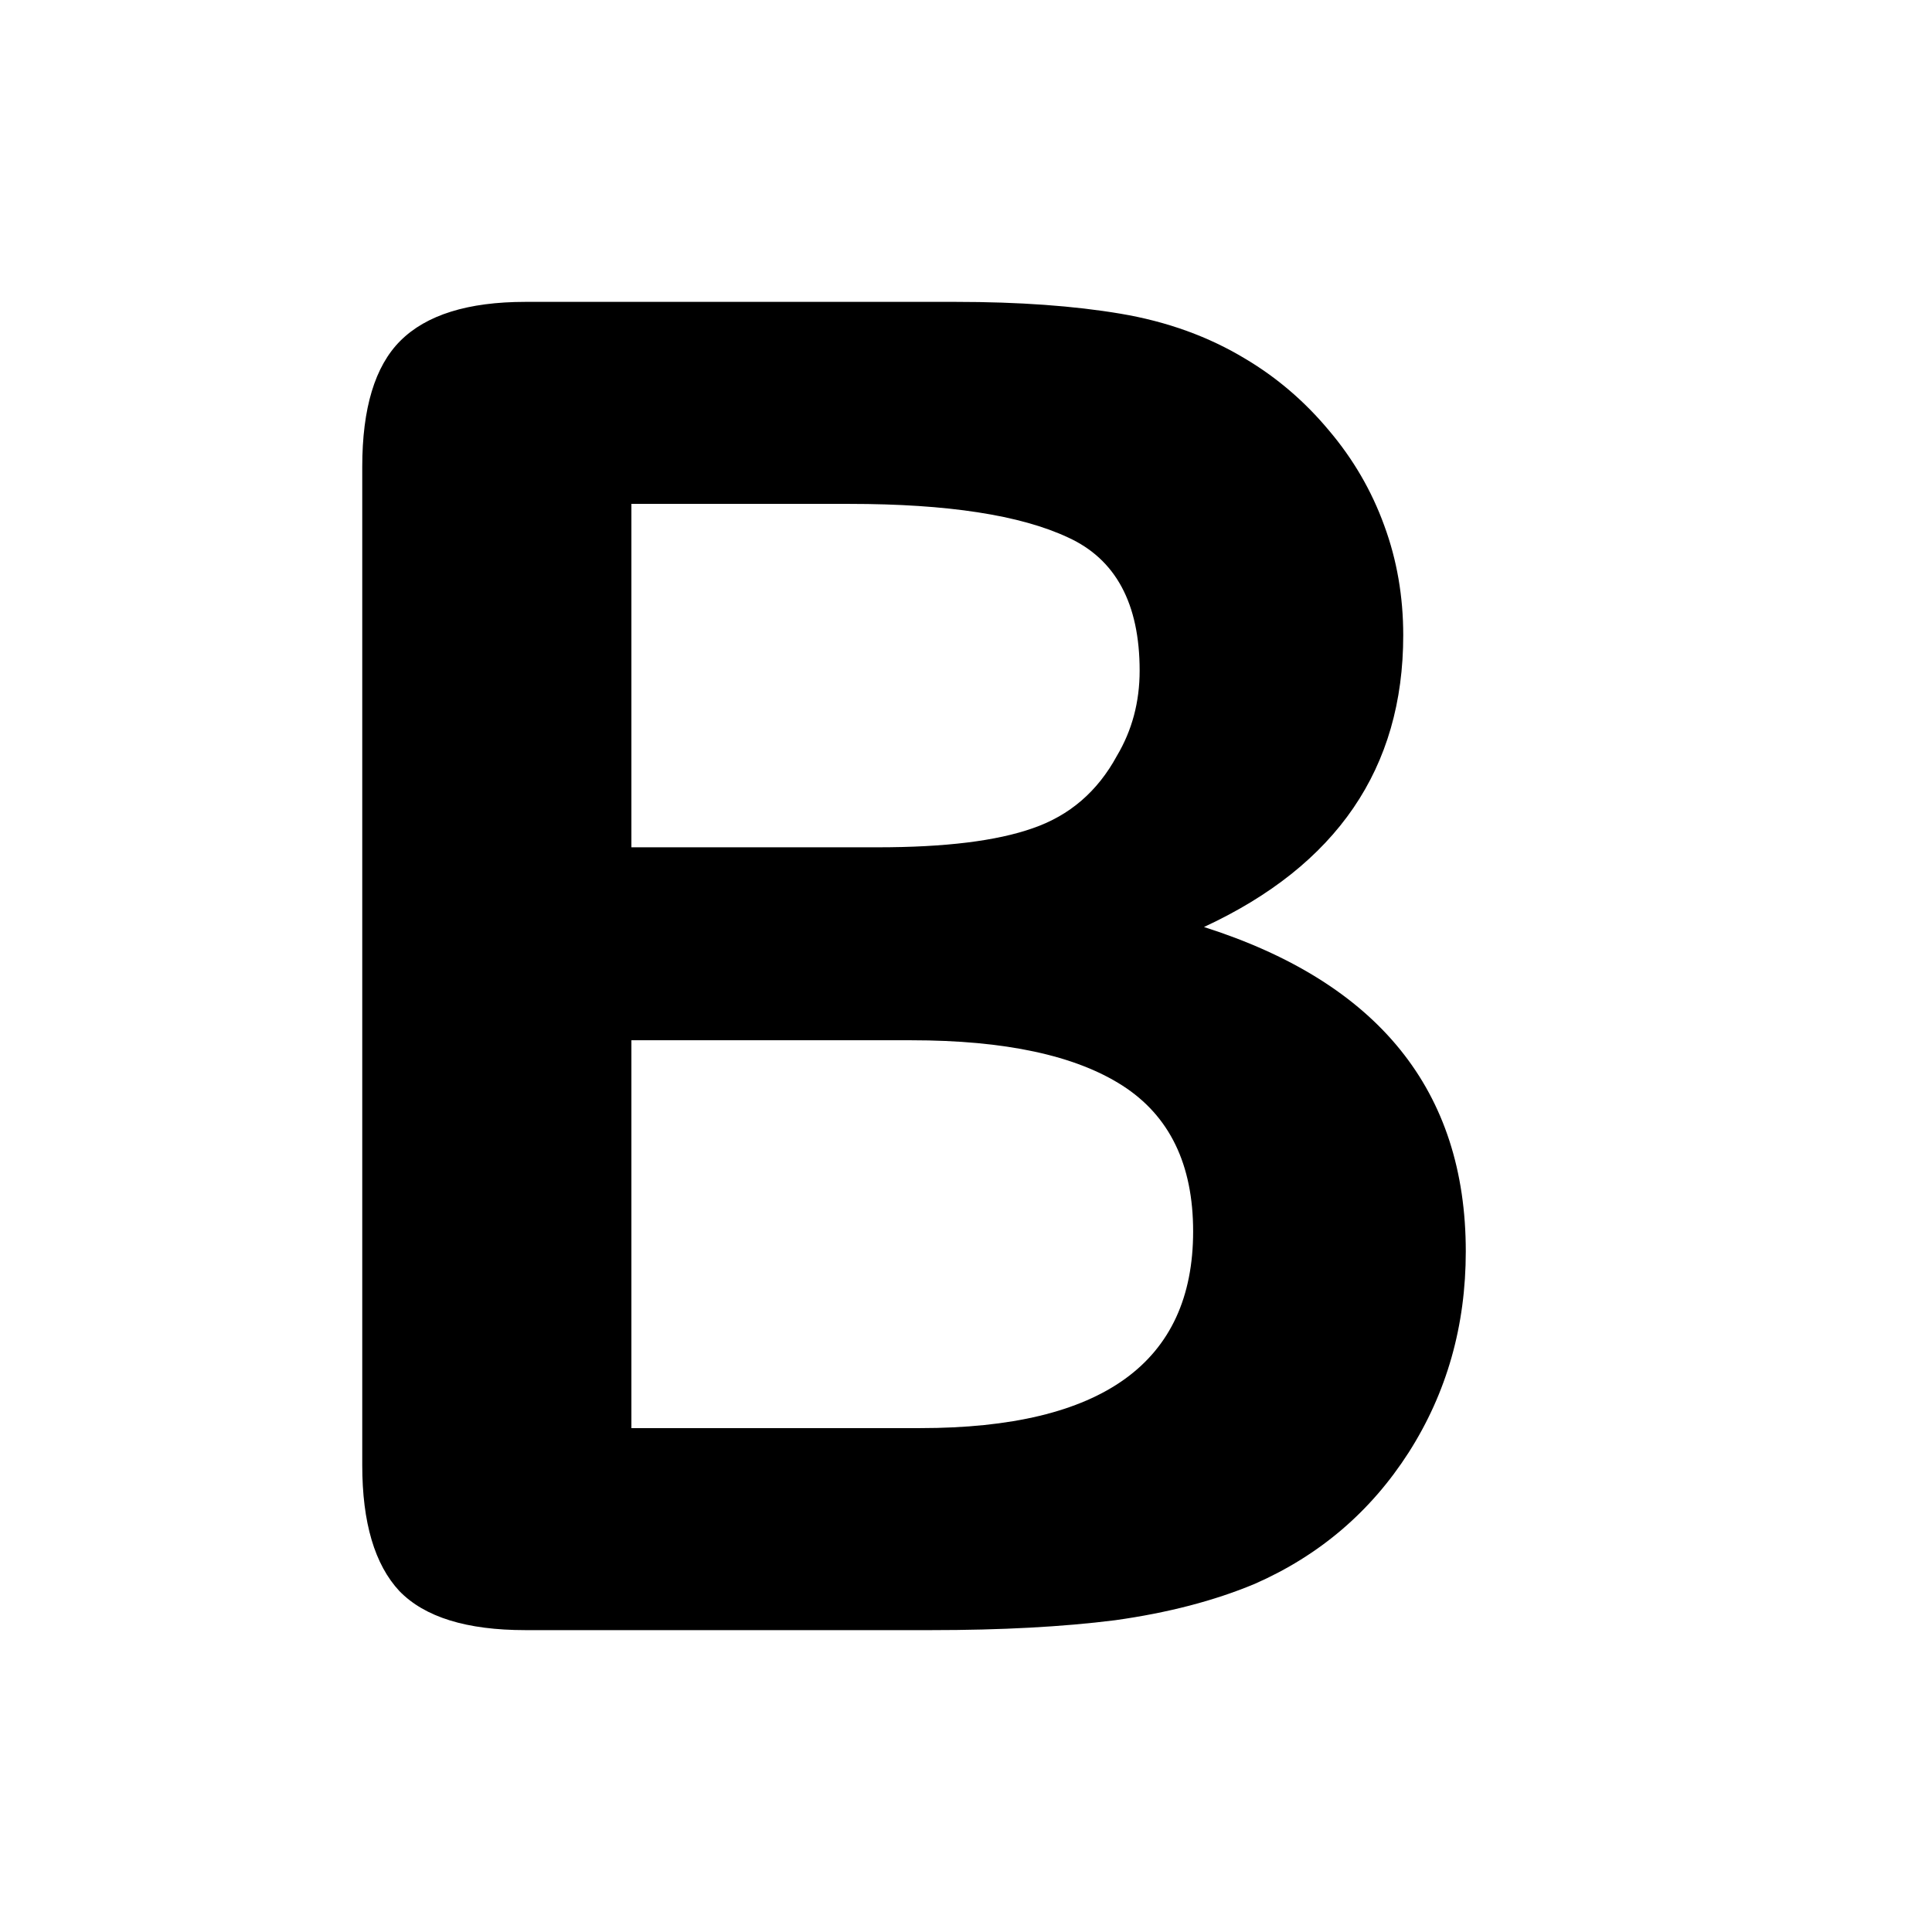
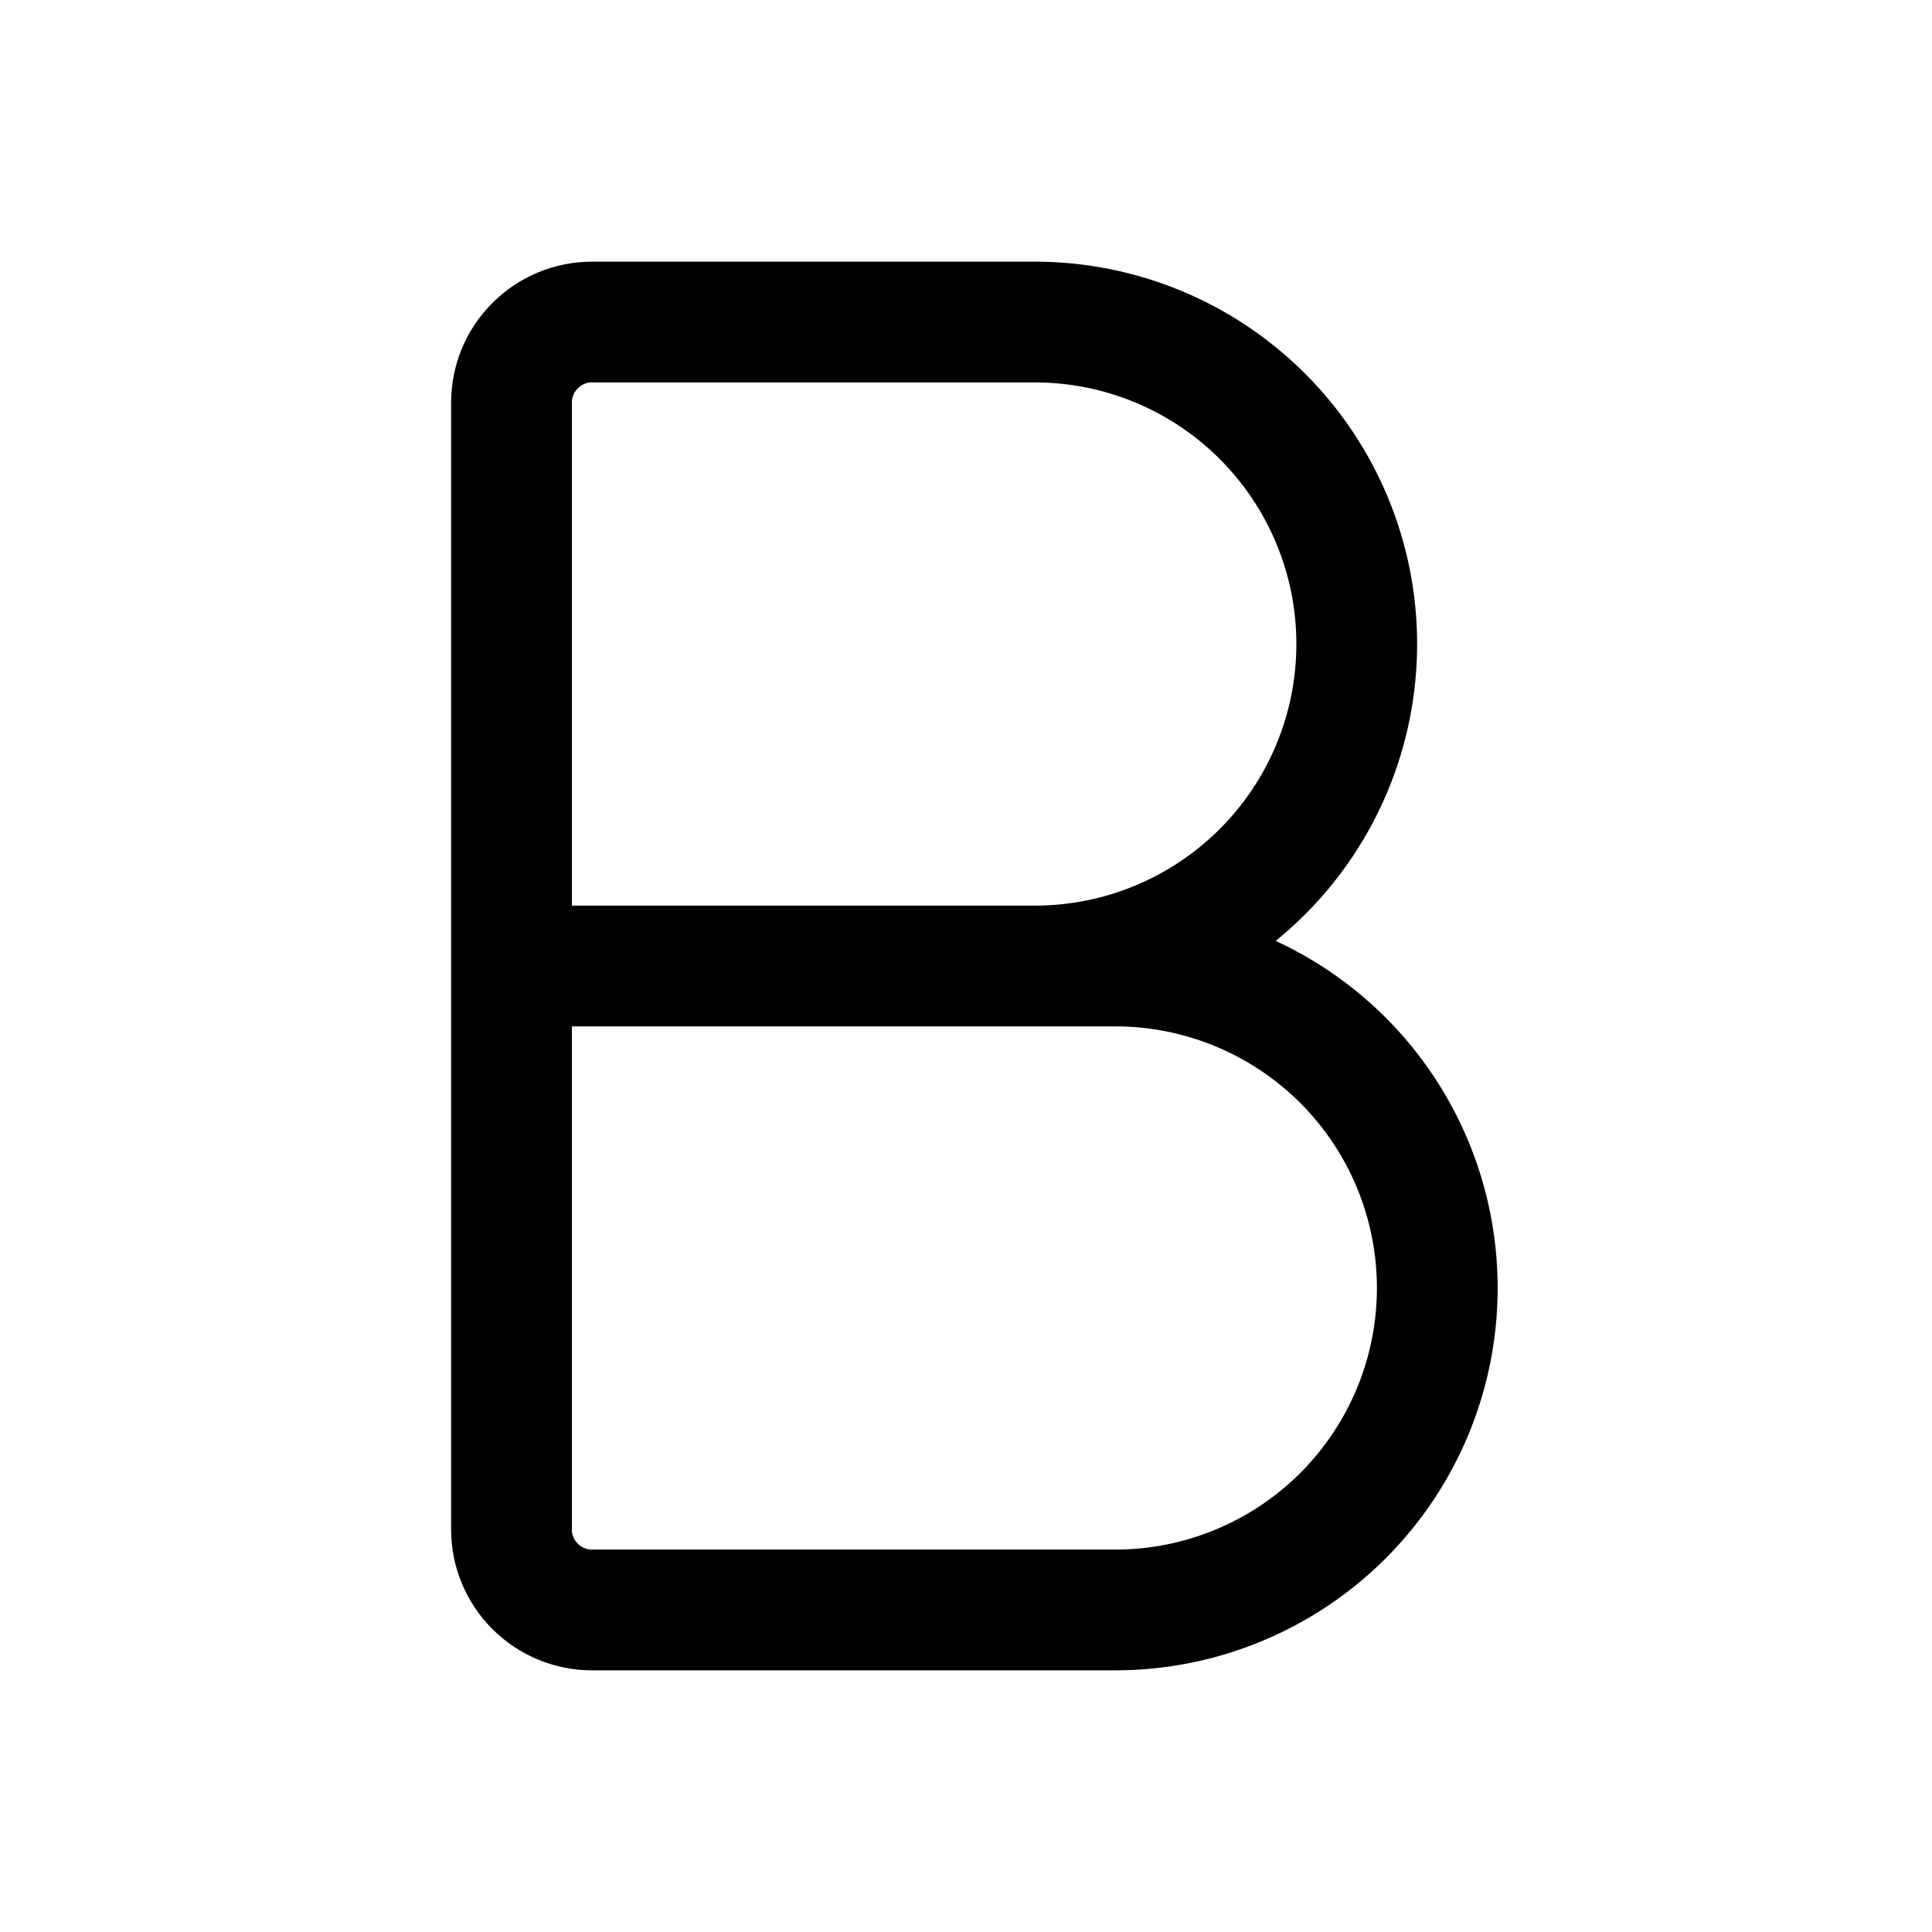
<svg xmlns="http://www.w3.org/2000/svg" width="16" height="16" viewBox="0 0 16 16" fill="none">
-   <path d="M7.712 13.5H4.351C3.865 13.5 3.518 13.393 3.308 13.177C3.103 12.957 3 12.61 3 12.134V3.866C3 3.38 3.105 3.033 3.315 2.823C3.53 2.608 3.875 2.5 4.351 2.5H7.915C8.44 2.5 8.895 2.533 9.28 2.598C9.666 2.663 10.011 2.788 10.316 2.973C10.576 3.128 10.806 3.325 11.006 3.565C11.206 3.801 11.359 4.063 11.464 4.353C11.569 4.638 11.621 4.941 11.621 5.261C11.621 6.362 11.071 7.167 9.971 7.677C11.416 8.138 12.139 9.033 12.139 10.364C12.139 10.979 11.982 11.534 11.666 12.029C11.351 12.52 10.926 12.882 10.391 13.117C10.056 13.257 9.671 13.357 9.235 13.418C8.8 13.473 8.292 13.5 7.712 13.5ZM7.547 8.615H5.229V11.827H7.622C9.128 11.827 9.881 11.284 9.881 10.198C9.881 9.643 9.686 9.241 9.295 8.99C8.905 8.74 8.322 8.615 7.547 8.615ZM5.229 4.173V7.017H7.269C7.825 7.017 8.252 6.965 8.553 6.859C8.858 6.754 9.09 6.554 9.25 6.259C9.375 6.049 9.438 5.814 9.438 5.554C9.438 4.999 9.24 4.631 8.845 4.451C8.45 4.266 7.847 4.173 7.037 4.173H5.229Z" fill="black" />
+   <path d="M4.236 8H9.236C9.943 8 10.622 8.281 11.122 8.781C11.622 9.281 11.903 9.959 11.903 10.667C11.903 11.374 11.622 12.052 11.122 12.552C10.622 13.052 9.943 13.333 9.236 13.333H4.903C4.726 13.333 4.557 13.263 4.432 13.138C4.306 13.013 4.236 12.844 4.236 12.667V3.333C4.236 3.157 4.306 2.987 4.432 2.862C4.557 2.737 4.726 2.667 4.903 2.667H8.57C9.277 2.667 9.955 2.948 10.455 3.448C10.955 3.948 11.236 4.626 11.236 5.333C11.236 6.041 10.955 6.719 10.455 7.219C9.955 7.719 9.277 8 8.57 8" stroke="black" stroke-linecap="round" stroke-linejoin="round" />
</svg>
